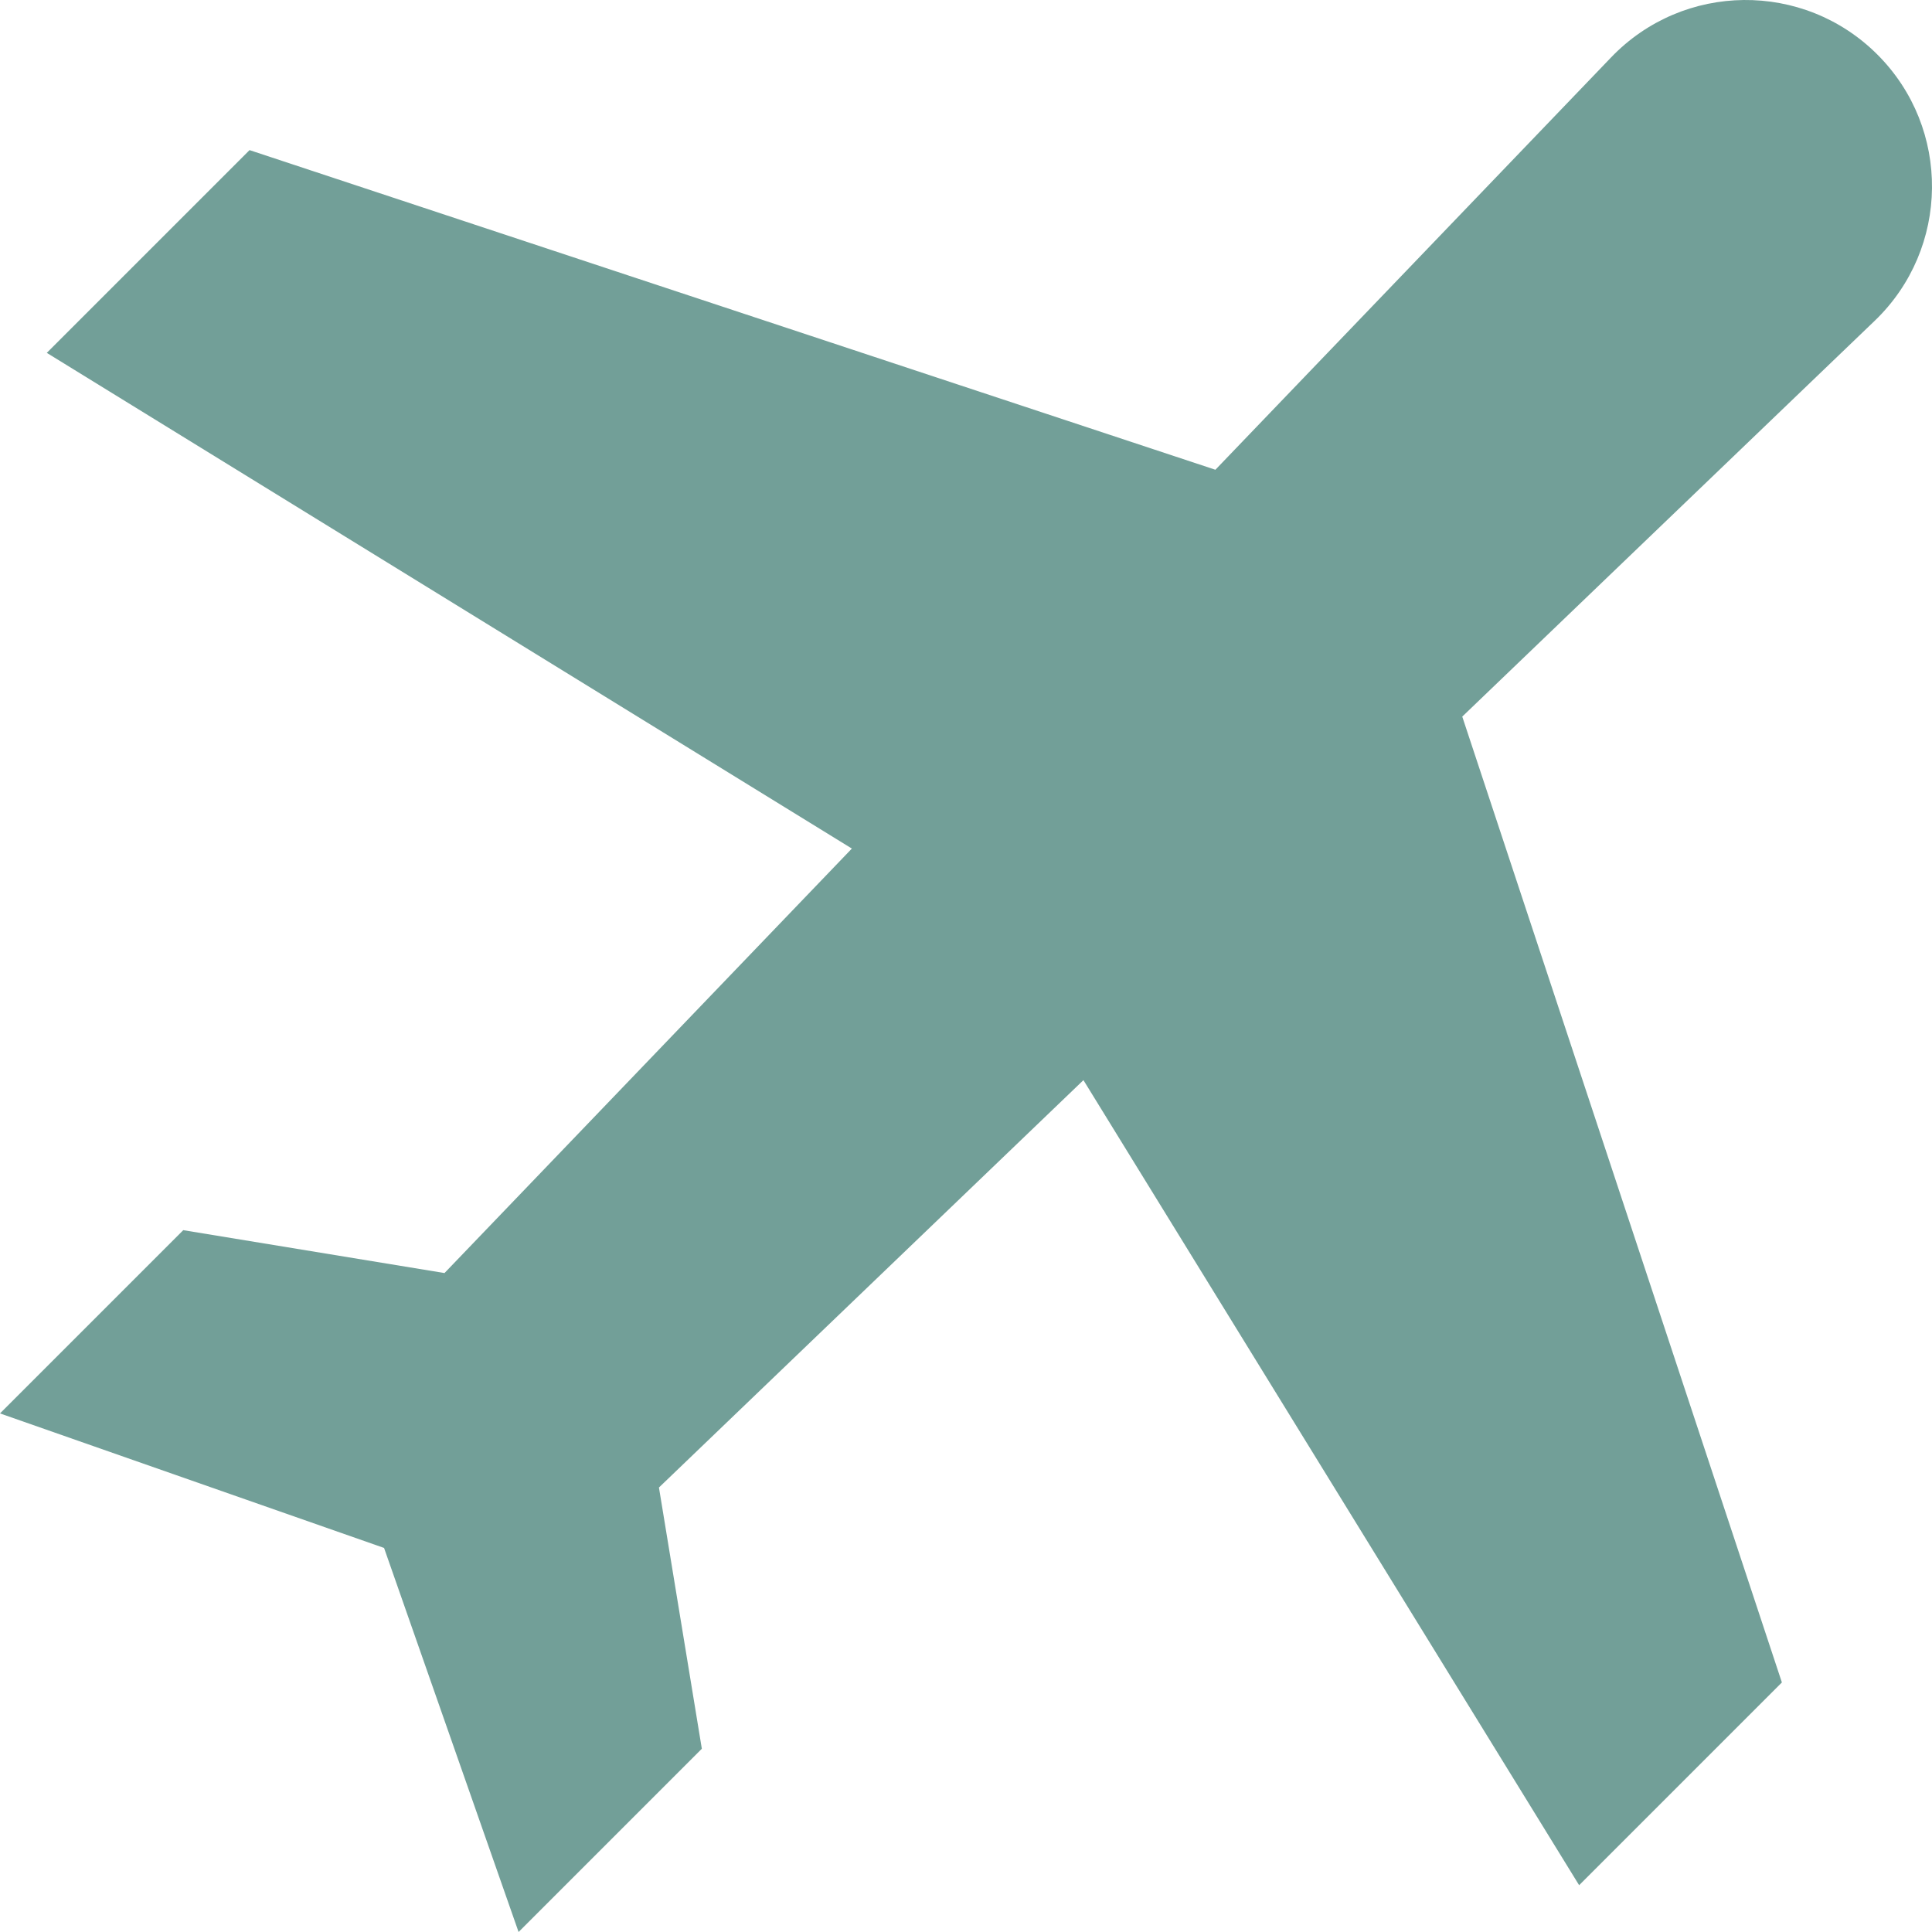
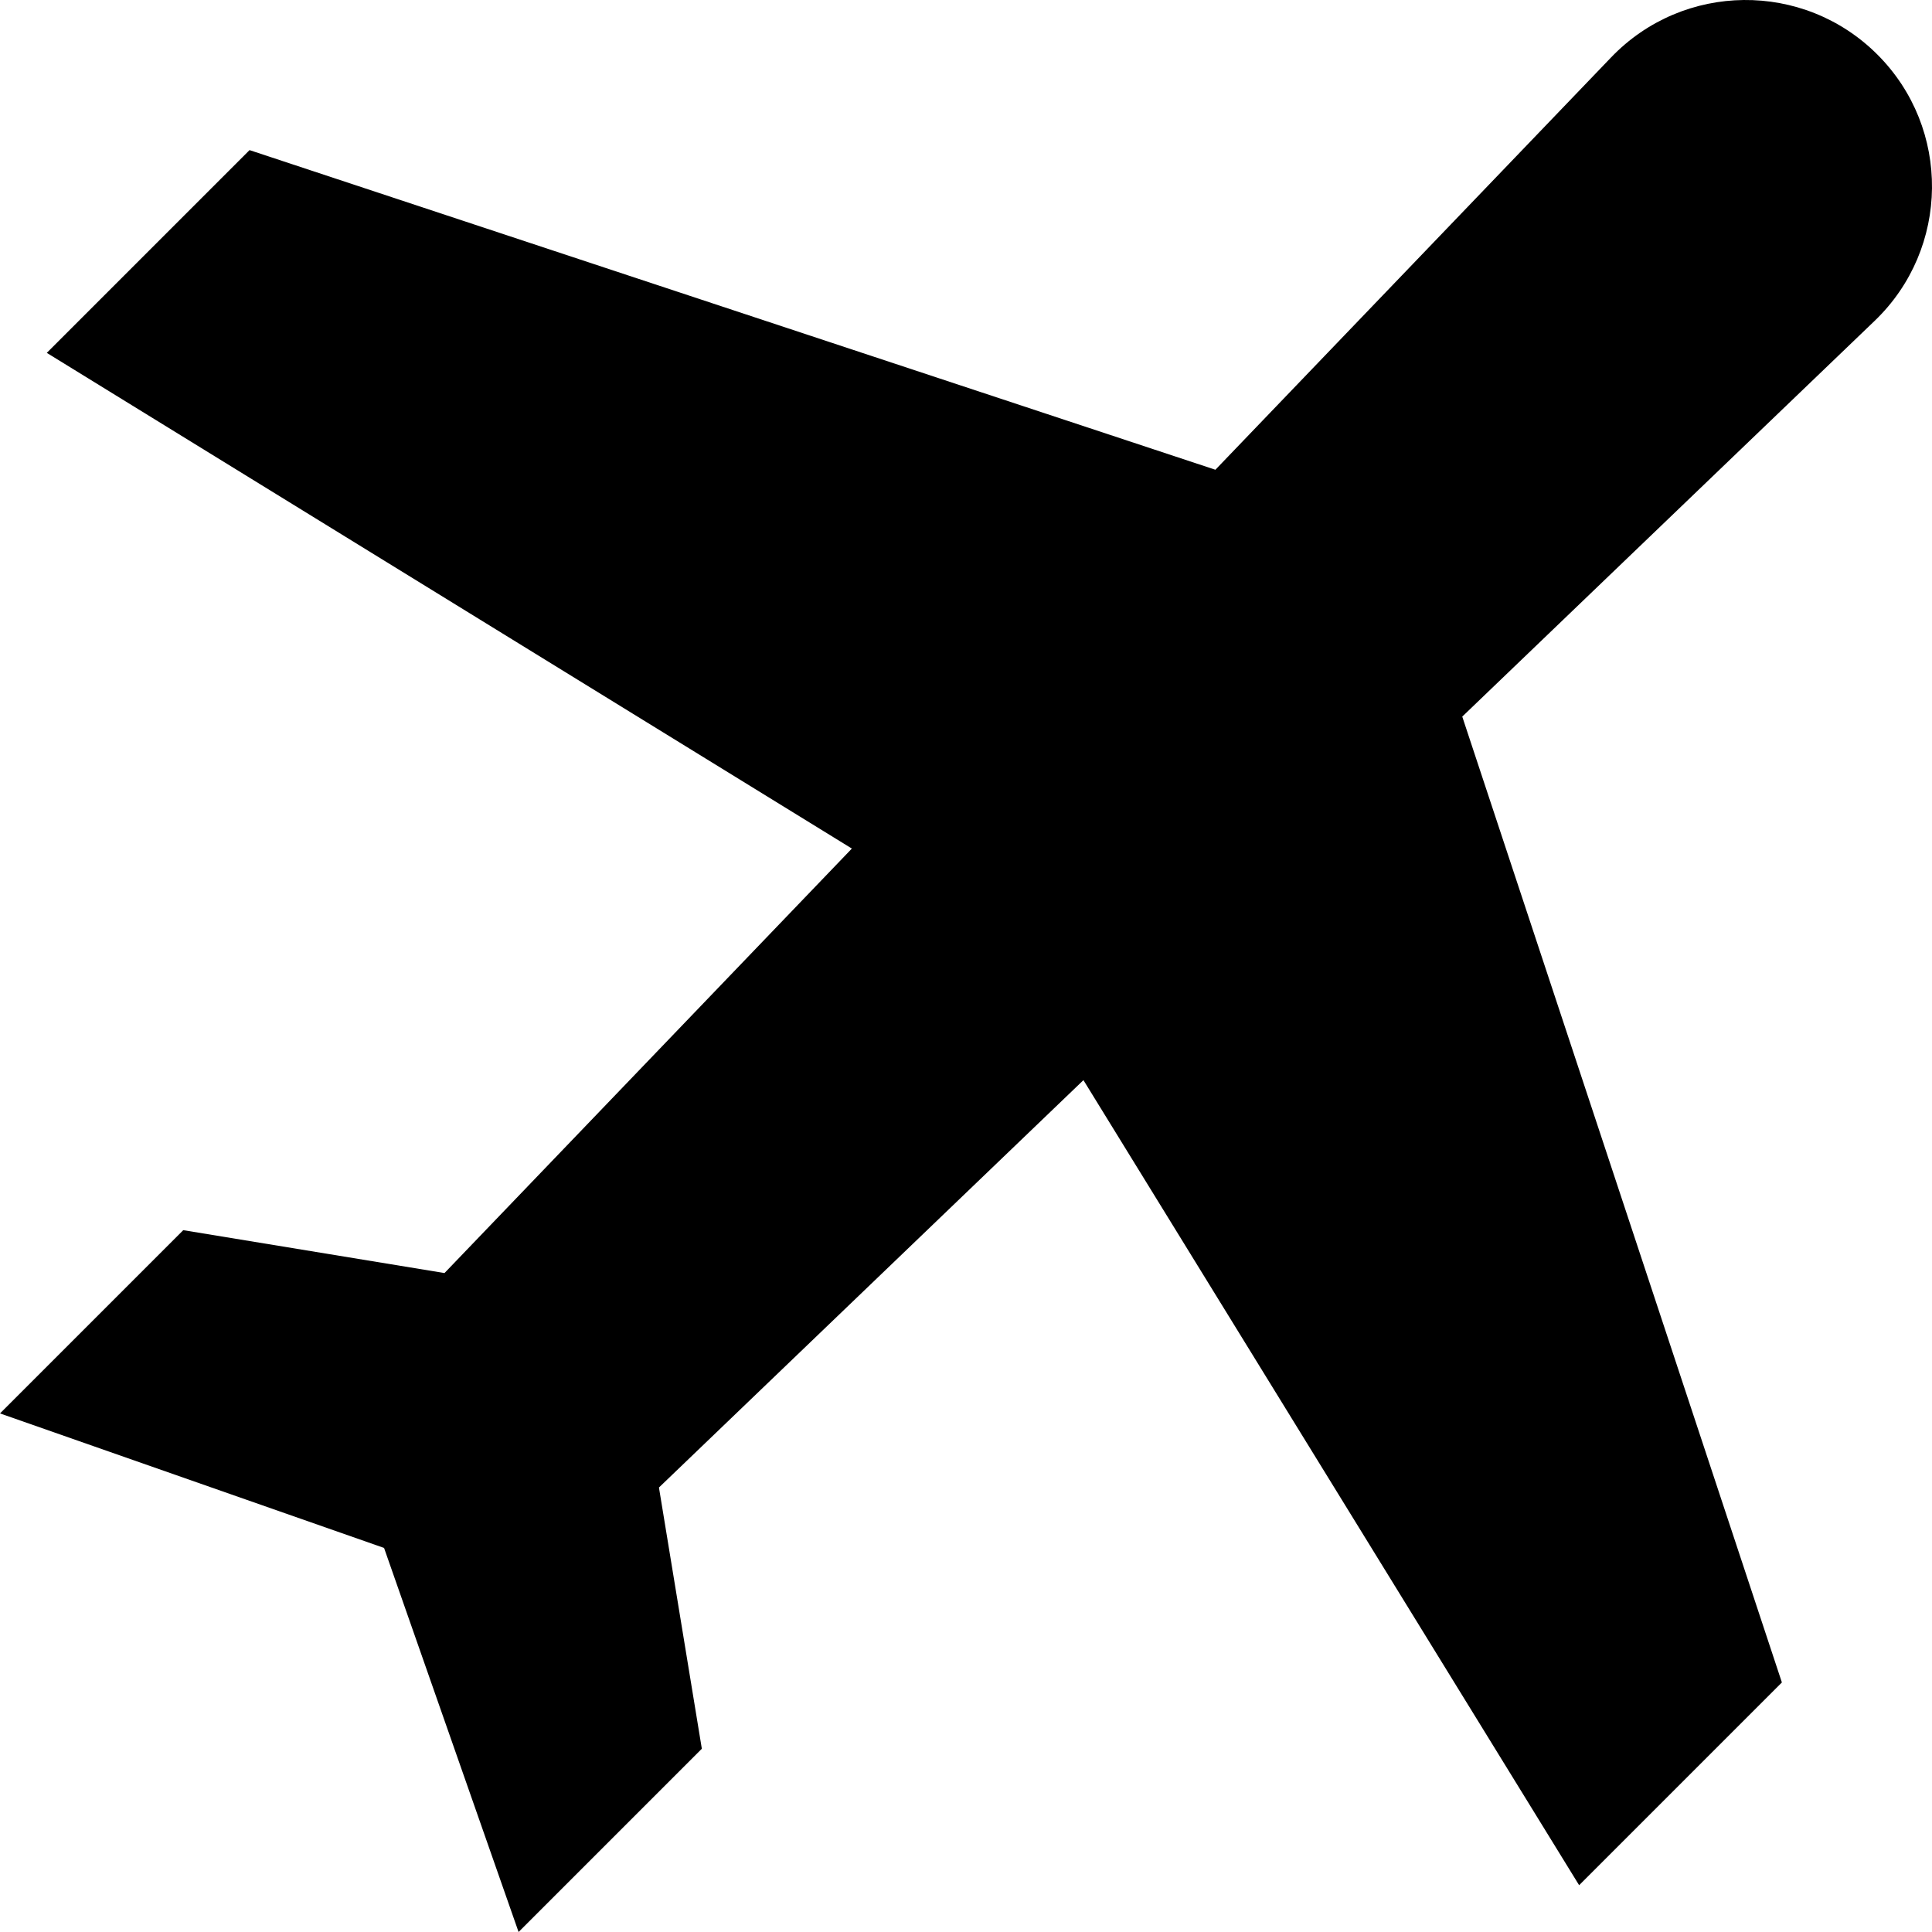
- <svg xmlns="http://www.w3.org/2000/svg" fill="rgb(114,159,152)" width="100px" height="100px" version="1.1" id="Capa_1" x="0px" y="0px" viewBox="0 0 512 512" style="enable-background:new 0 0 512 512;" xml:space="preserve">
-   <g>
-     <g>
-       <path d="M497.535,14.465c-19.569-19.568-51.395-19.241-70.557,0.726L322.092,124.488L66.131,39.781L12.4,93.513l213.352,131.365    L117.796,337.372l-69.231-11.366L0,374.571l101.78,35.649L137.429,512l48.565-48.565l-11.366-69.231l112.494-107.955    L418.487,499.6l53.732-53.732l-84.706-255.961L496.808,85.022C516.776,65.86,517.103,34.034,497.535,14.465z" />
-     </g>
-   </g>
-   <g>
- </g>
-   <g>
- </g>
-   <g>
- </g>
-   <g>
- </g>
-   <g>
- </g>
-   <g>
- </g>
-   <g>
- </g>
-   <g>
- </g>
-   <g>
- </g>
-   <g>
- </g>
-   <g>
- </g>
-   <g>
- </g>
-   <g>
- </g>
-   <g>
- </g>
-   <g>
- </g>
+ <svg xmlns="http://www.w3.org/2000/svg" width="100" height="100" viewBox="0 0 512 512">
+   <path d="M497.535 14.465c-19.569-19.568-51.395-19.241-70.557.726L322.092 124.488 66.131 39.781 12.4 93.513l213.352 131.365-107.956 112.494-69.231-11.366L0 374.571l101.78 35.649L137.429 512l48.565-48.565-11.366-69.231 112.494-107.955L418.487 499.6l53.732-53.732-84.706-255.961L496.808 85.022c19.968-19.162 20.295-50.988.727-70.557z" />
</svg>
